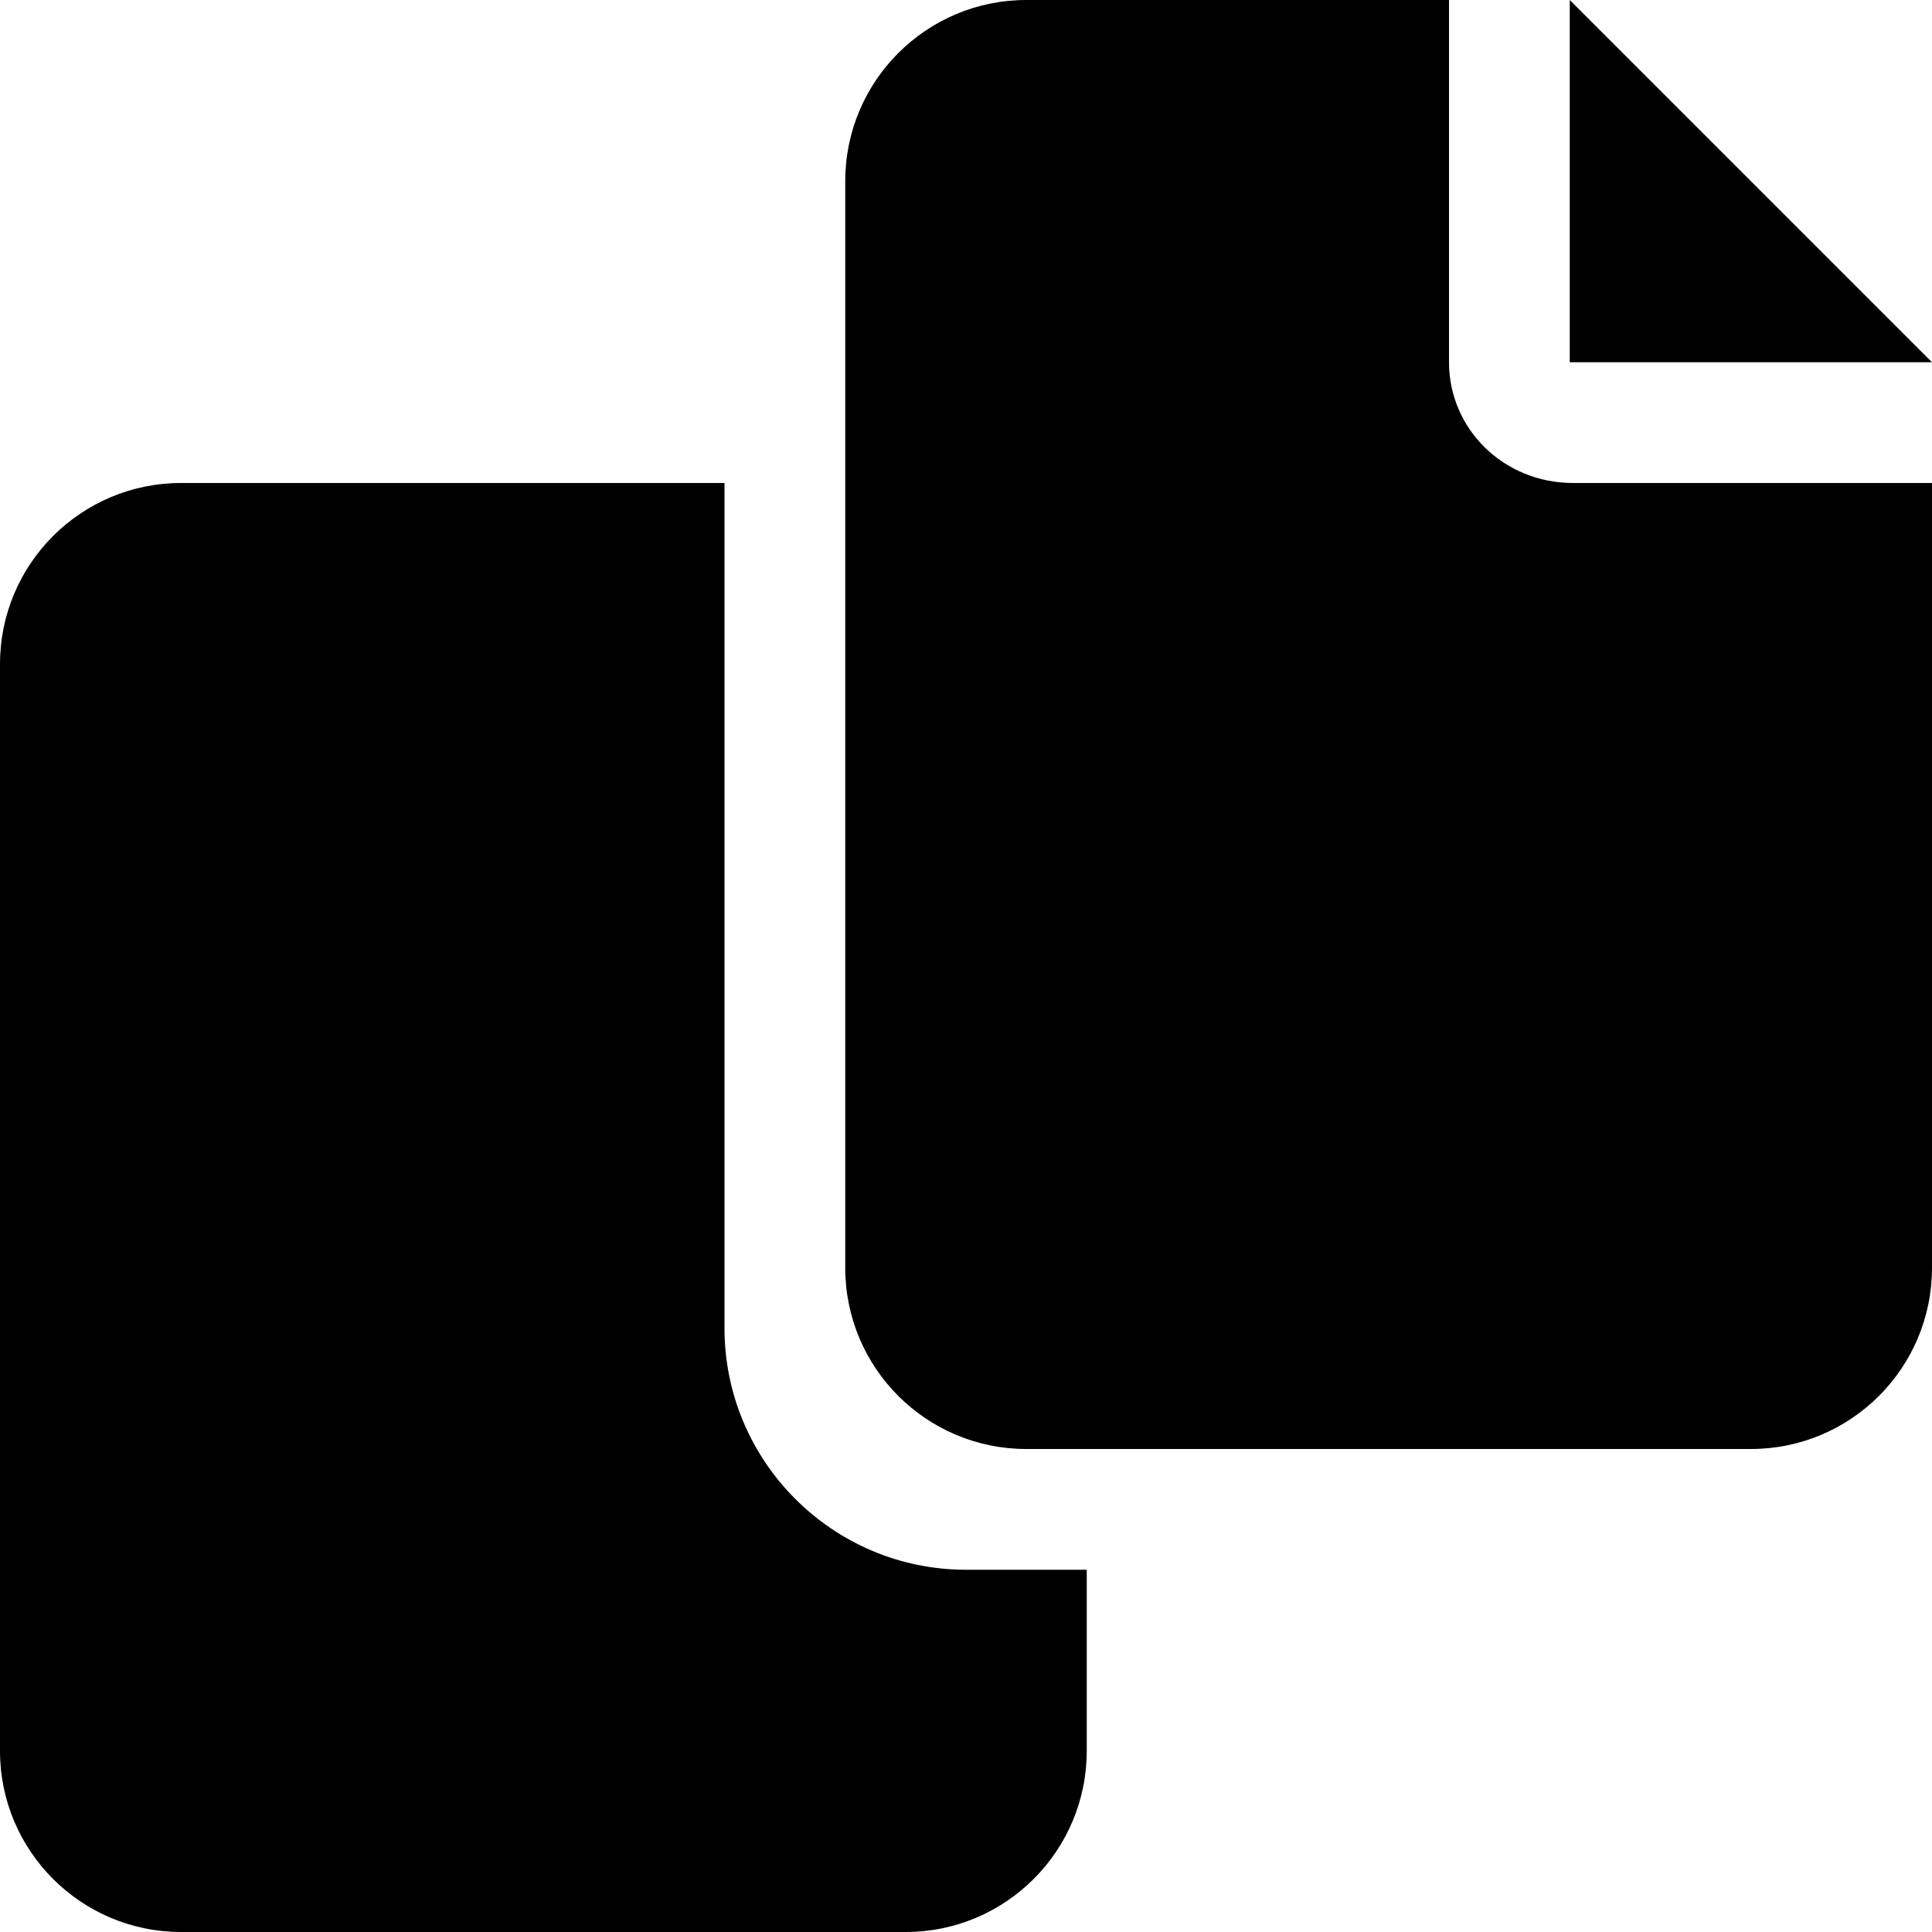
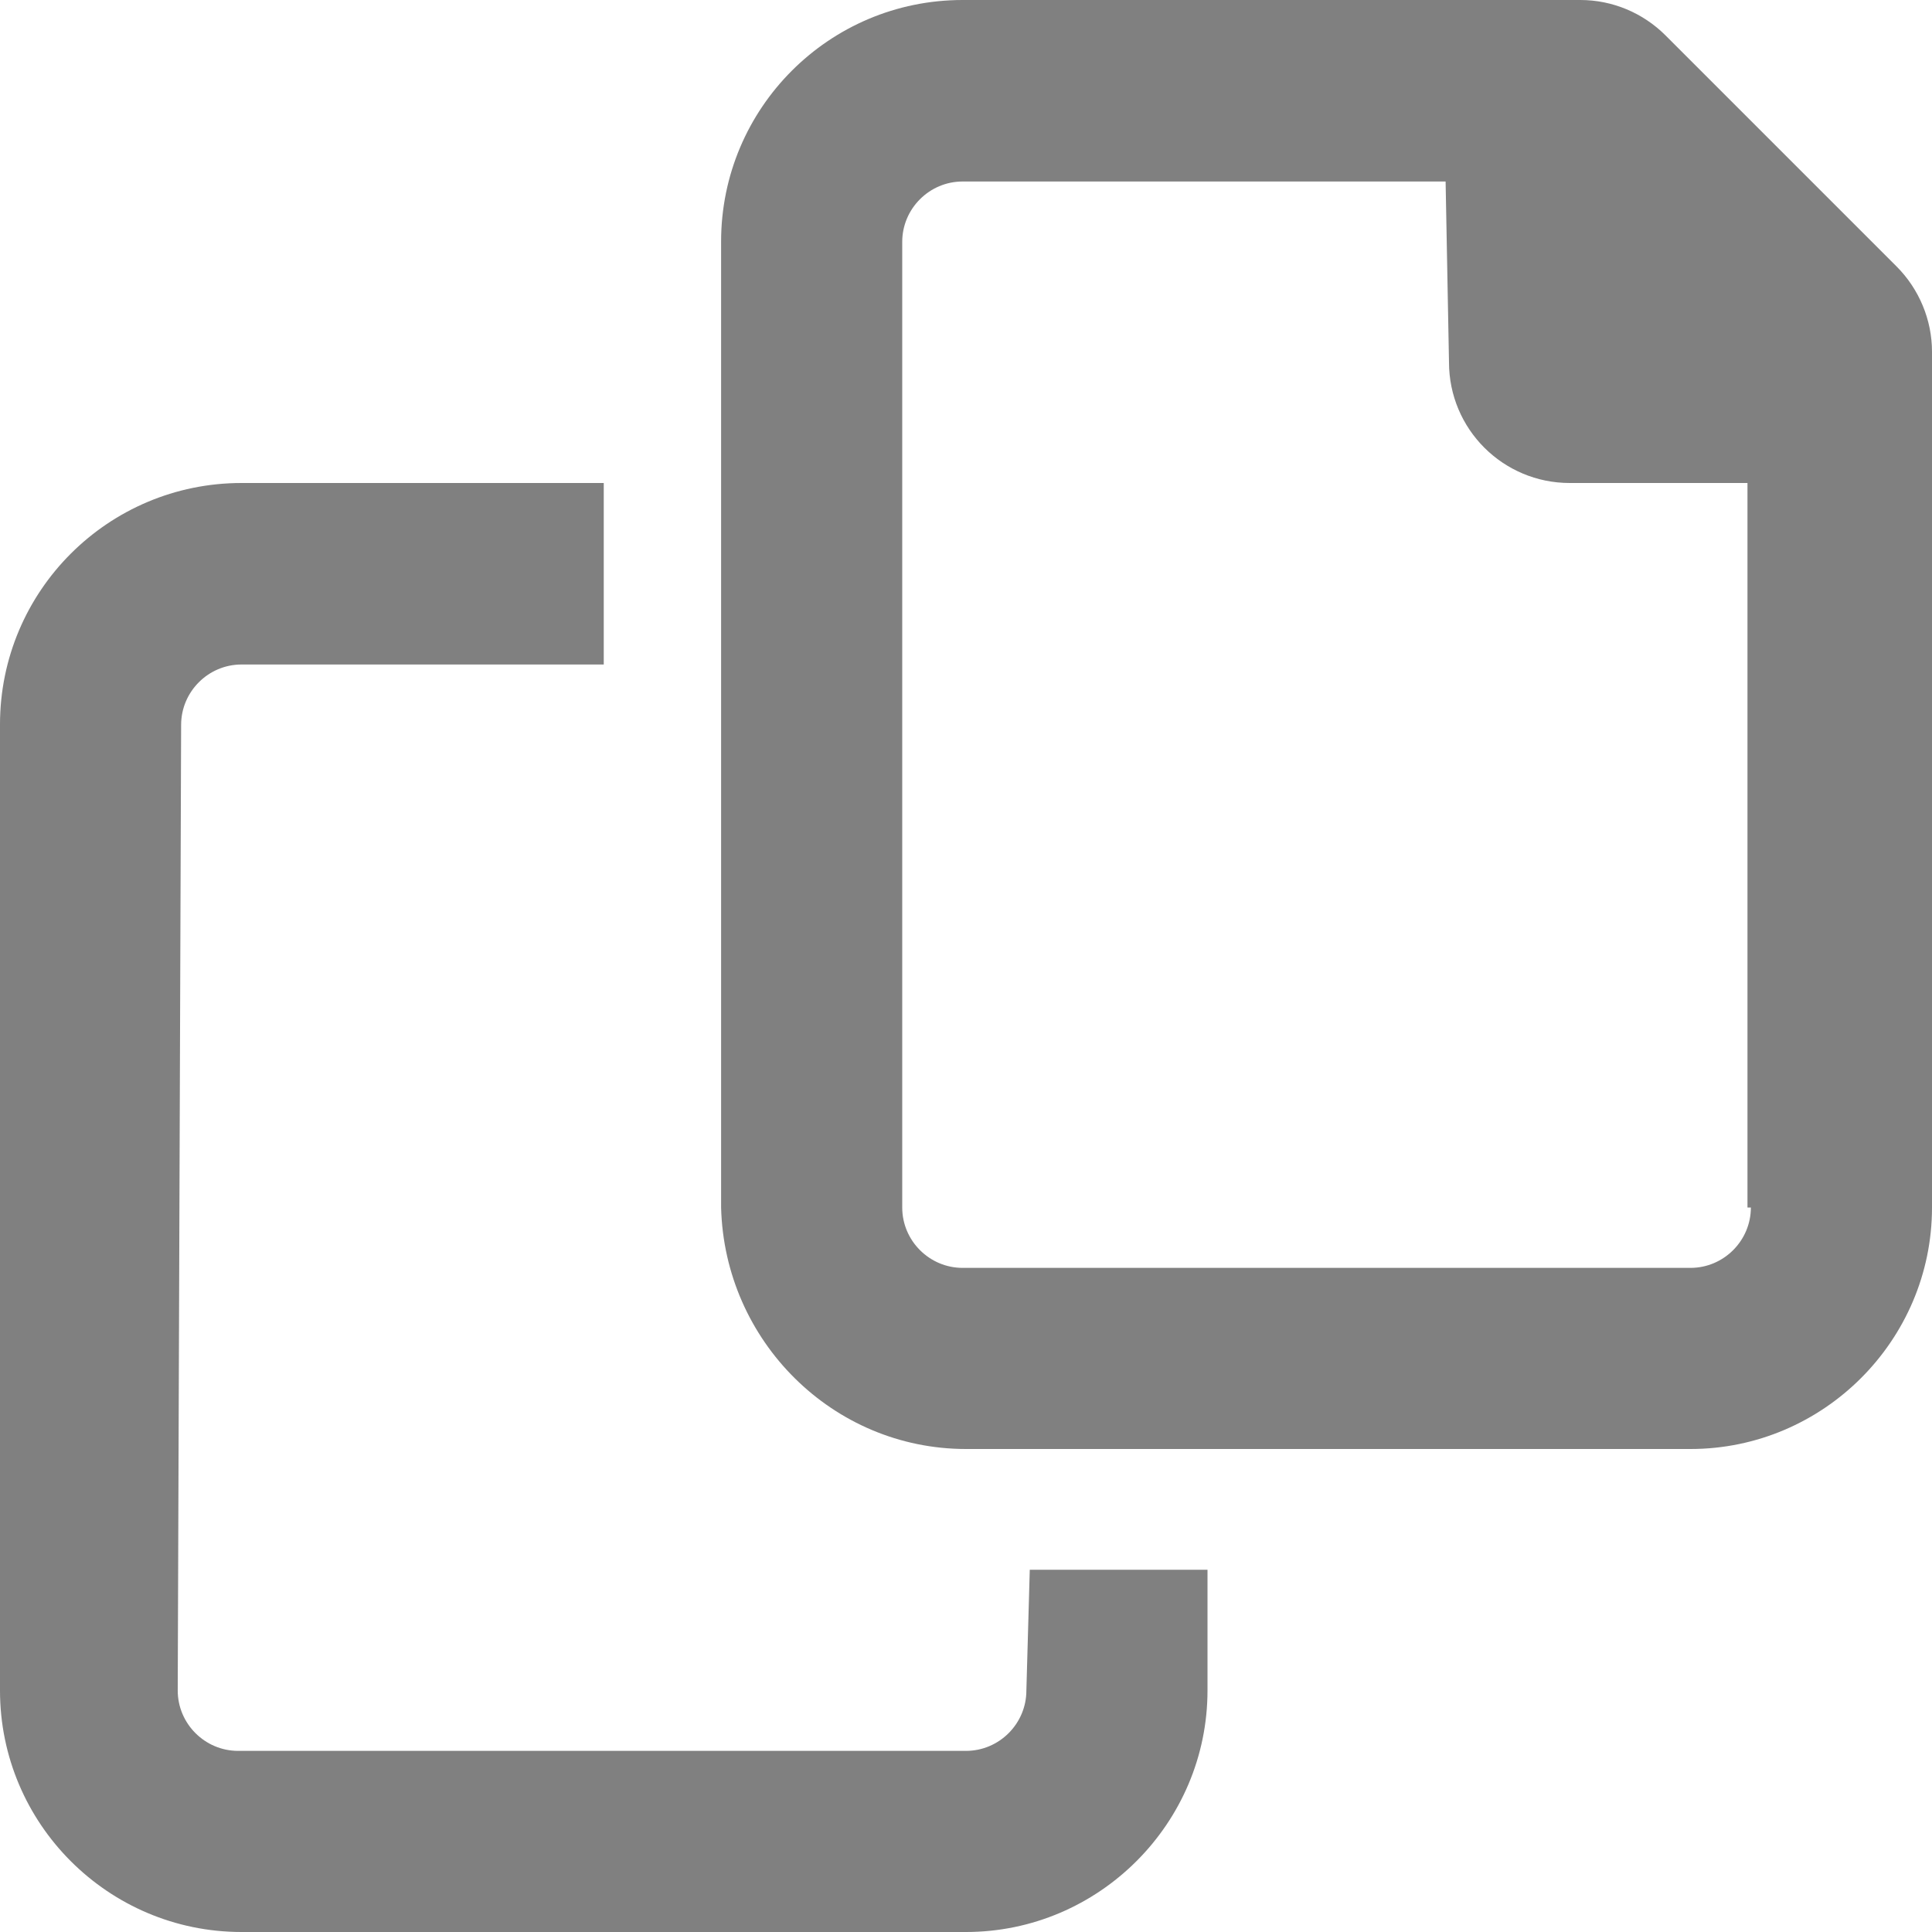
- <svg xmlns="http://www.w3.org/2000/svg" viewBox="0 0 512 512">
-   <path d="M384 96L384 0h-112c-26.51 0-48 21.49-48 48v288c0 26.51 21.49 48 48 48H464c26.51 0 48-21.49 48-48V128h-95.1C398.4 128 384 113.6 384 96zM416 0v96h96L416 0zM192 352V128h-144c-26.51 0-48 21.49-48 48v288c0 26.51 21.49 48 48 48h192c26.51 0 48-21.49 48-48L288 416h-32C220.7 416 192 387.3 192 352z" />
+ <svg xmlns="http://www.w3.org/2000/svg" version="1.1" id="Layer_1" x="0px" y="0px" viewBox="0 0 512 512" style="enable-background:new 0 0 512 512;" xml:space="preserve">
+   <style type="text/css">
+ 	.st0{fill:#808080;}
+ </style>
+   <path class="st0" d="M502.6,70.6L441.4,9.4c-6-6-14.1-9.4-22.6-9.4H255.1c-35.4,0-64,28.7-64,64l0,256c0.9,35.4,29.6,64,64.9,64h192  c35.2,0,64-28.8,64-64V93.2C512,84.8,508.6,76.6,502.6,70.6z M464,320c0,8.8-7.2,16-16,16H255.1c-8.8,0-16-7.2-16-16V64.1  c0-8.8,7.2-16,16-16h128L384,96c0,17.7,14.3,32,32,32h47.1v192H464z M272,448c0,8.8-7.2,16-16,16H63.1c-8.8,0-16-7.2-16-16L48,192.1  c0-8.8,7.2-16,16-16h96V128H64c-35.3,0-64,28.6-64,64l0,256c0,35.3,28.7,64,64,64h192c35.2,0,64-28.8,64-64v-32h-47.1L272,448z" />
</svg>
